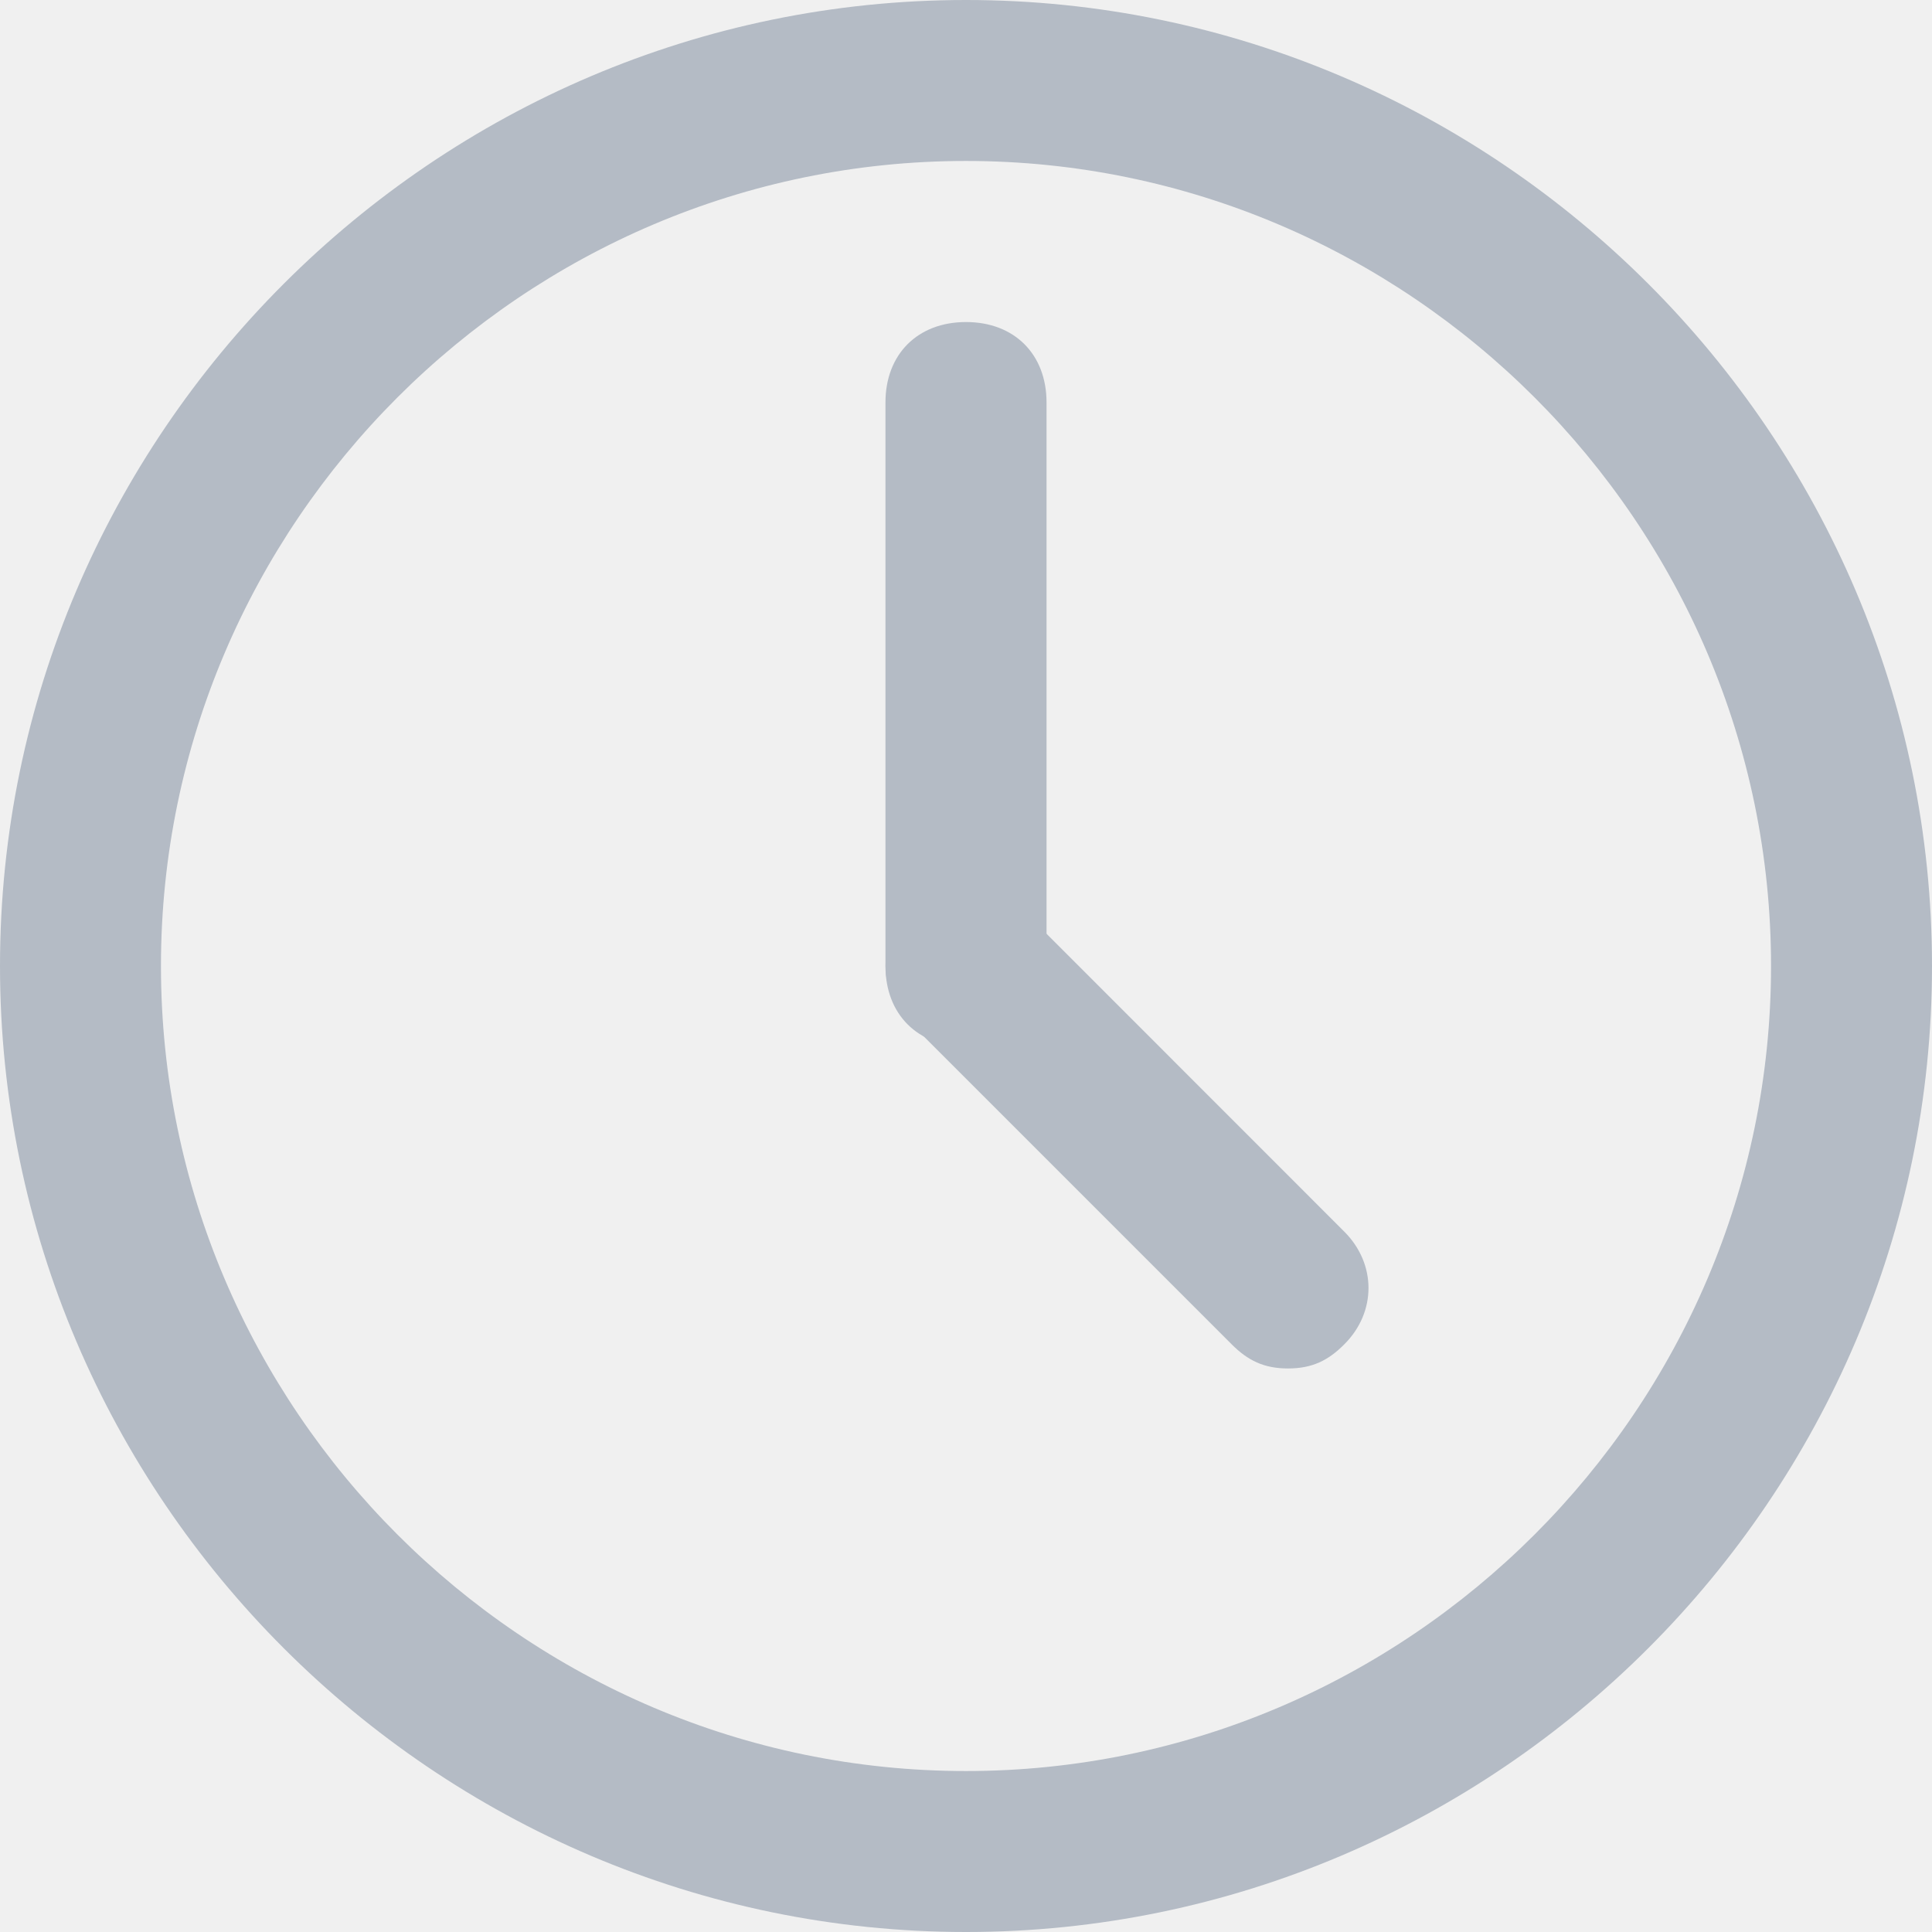
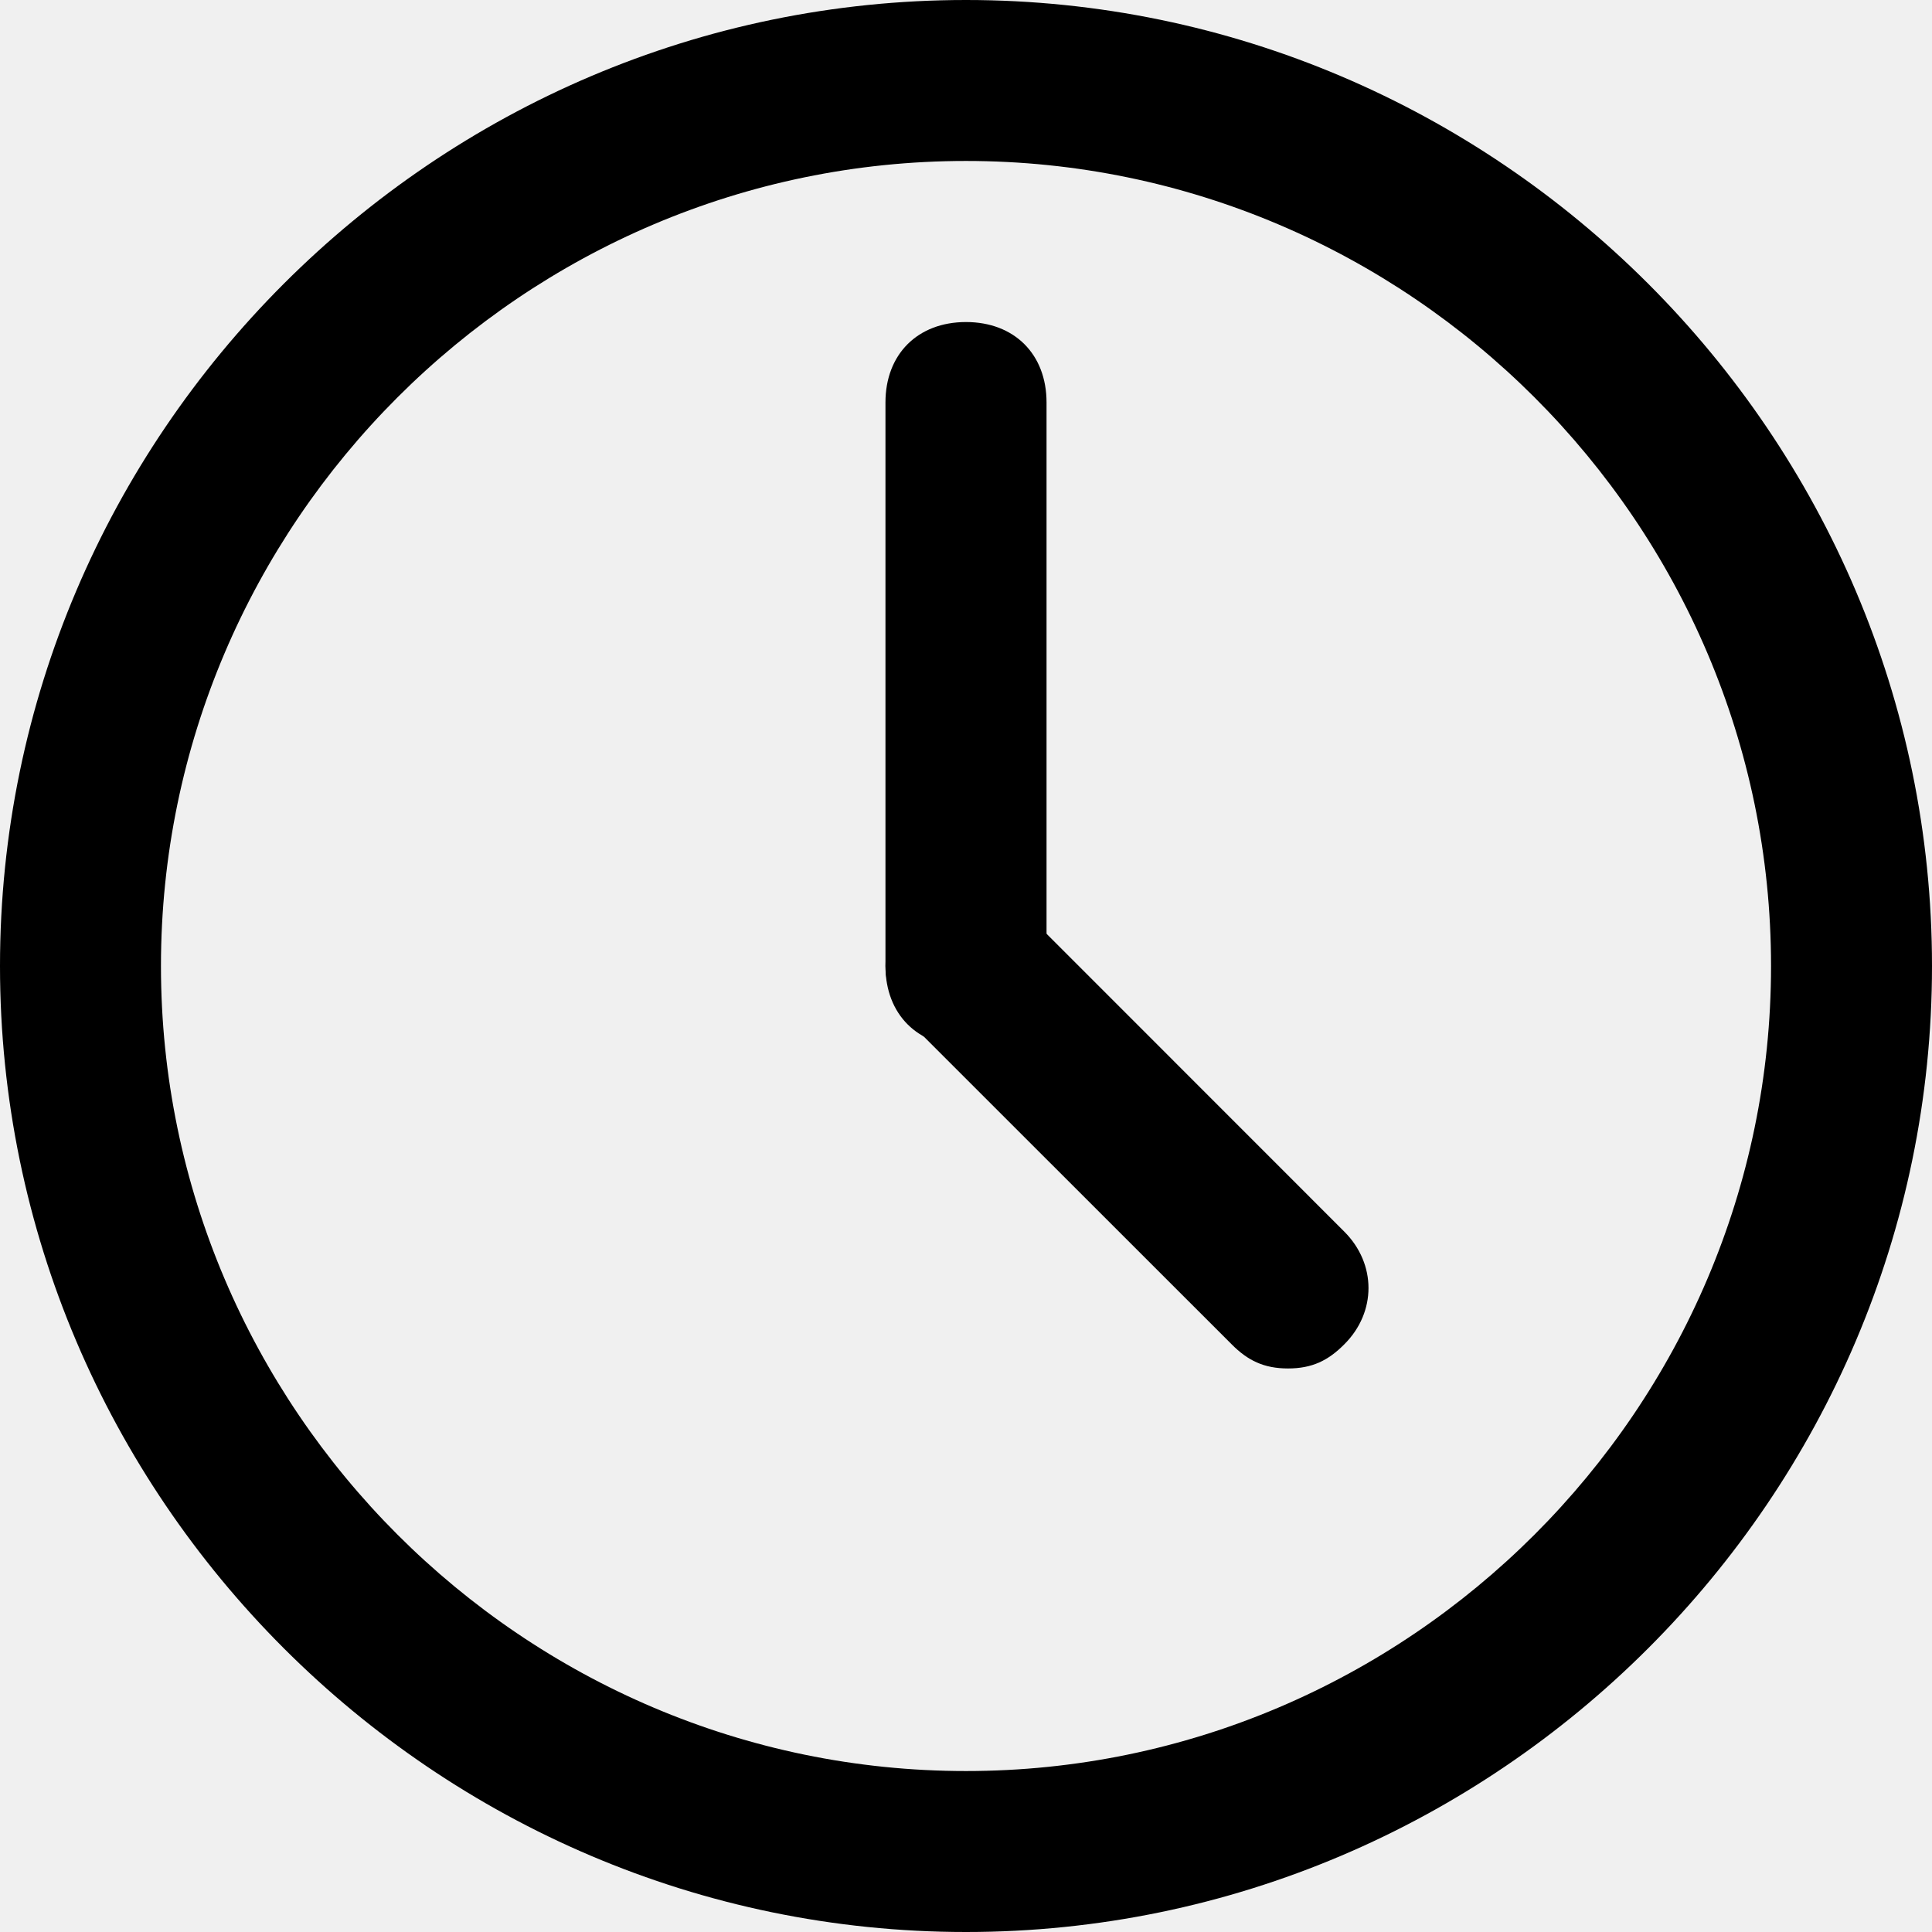
<svg xmlns="http://www.w3.org/2000/svg" width="16" height="16" viewBox="0 0 16 16" fill="none">
  <g clip-path="url(#clip0)">
-     <path d="M8 16C3.6 16 0 12.4 0 8C0 3.6 3.6 0 8 0C12.4 0 16 3.6 16 8C16 12.4 12.4 16 8 16ZM8 1.333C4.333 1.333 1.333 4.333 1.333 8C1.333 11.667 4.333 14.667 8 14.667C11.667 14.667 14.667 11.667 14.667 8C14.667 4.333 11.667 1.333 8 1.333Z" fill="#B4BBC5" />
-     <path d="M8 8.667C7.6 8.667 7.333 8.4 7.333 8V3.333C7.333 2.933 7.6 2.667 8 2.667C8.4 2.667 8.667 2.933 8.667 3.333V8C8.667 8.4 8.4 8.667 8 8.667Z" fill="#B4BBC5" />
-     <path d="M10.667 11.333C10.467 11.333 10.334 11.267 10.2 11.133L7.534 8.467C7.267 8.2 7.267 7.8 7.534 7.533C7.8 7.267 8.2 7.267 8.467 7.533L11.133 10.2C11.4 10.467 11.4 10.867 11.133 11.133C11 11.267 10.867 11.333 10.667 11.333Z" fill="#B4BBC5" />
+     <path d="M8 16C3.6 16 0 12.4 0 8C0 3.6 3.6 0 8 0C12.4 0 16 3.6 16 8C16 12.4 12.4 16 8 16ZM8 1.333C4.333 1.333 1.333 4.333 1.333 8C1.333 11.667 4.333 14.667 8 14.667C11.667 14.667 14.667 11.667 14.667 8C14.667 4.333 11.667 1.333 8 1.333Z" fill="black" />
+     <path d="M8 8.667C7.6 8.667 7.333 8.4 7.333 8V3.333C7.333 2.933 7.6 2.667 8 2.667C8.4 2.667 8.667 2.933 8.667 3.333V8C8.667 8.4 8.4 8.667 8 8.667Z" fill="black" />
+     <path d="M10.667 11.333C10.467 11.333 10.333 11.267 10.2 11.133L7.533 8.467C7.267 8.2 7.267 7.8 7.533 7.533C7.8 7.267 8.2 7.267 8.467 7.533L11.133 10.2C11.4 10.467 11.4 10.867 11.133 11.133C11 11.267 10.867 11.333 10.667 11.333V11.333Z" fill="black" />
  </g>
  <defs>
    <clipPath id="clip0">
      <rect width="16" height="16" fill="white" />
    </clipPath>
  </defs>
</svg>
